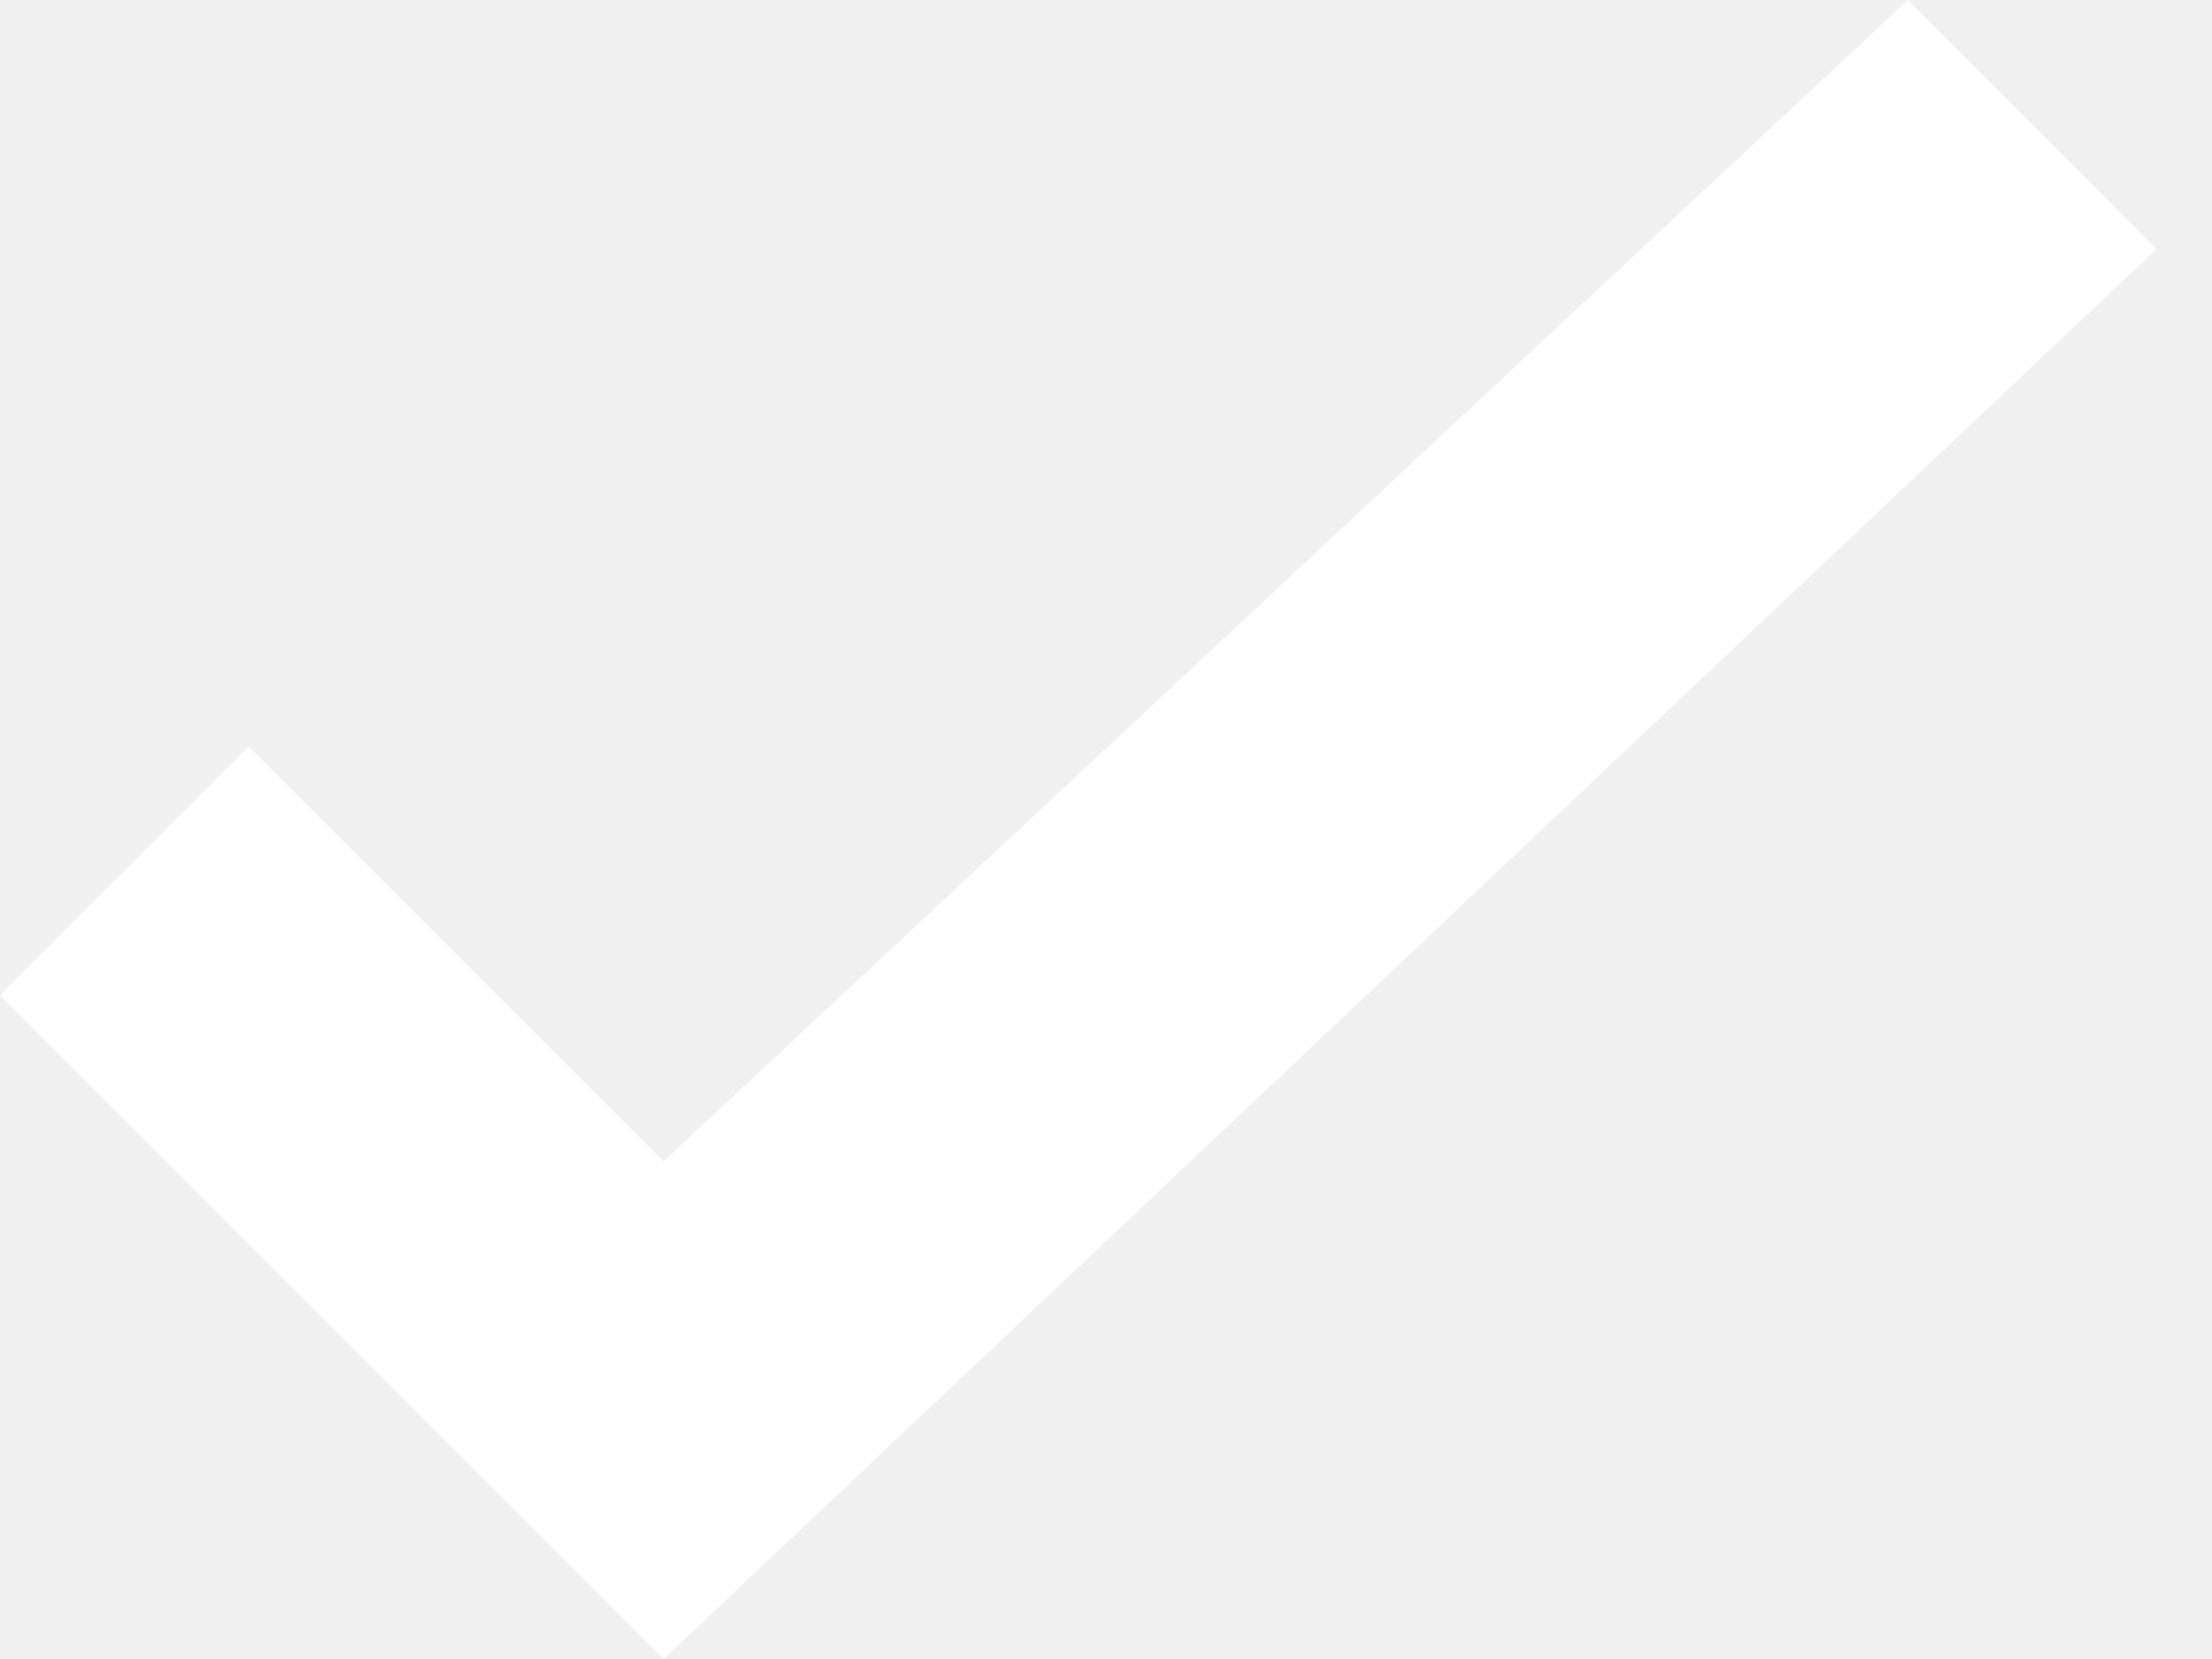
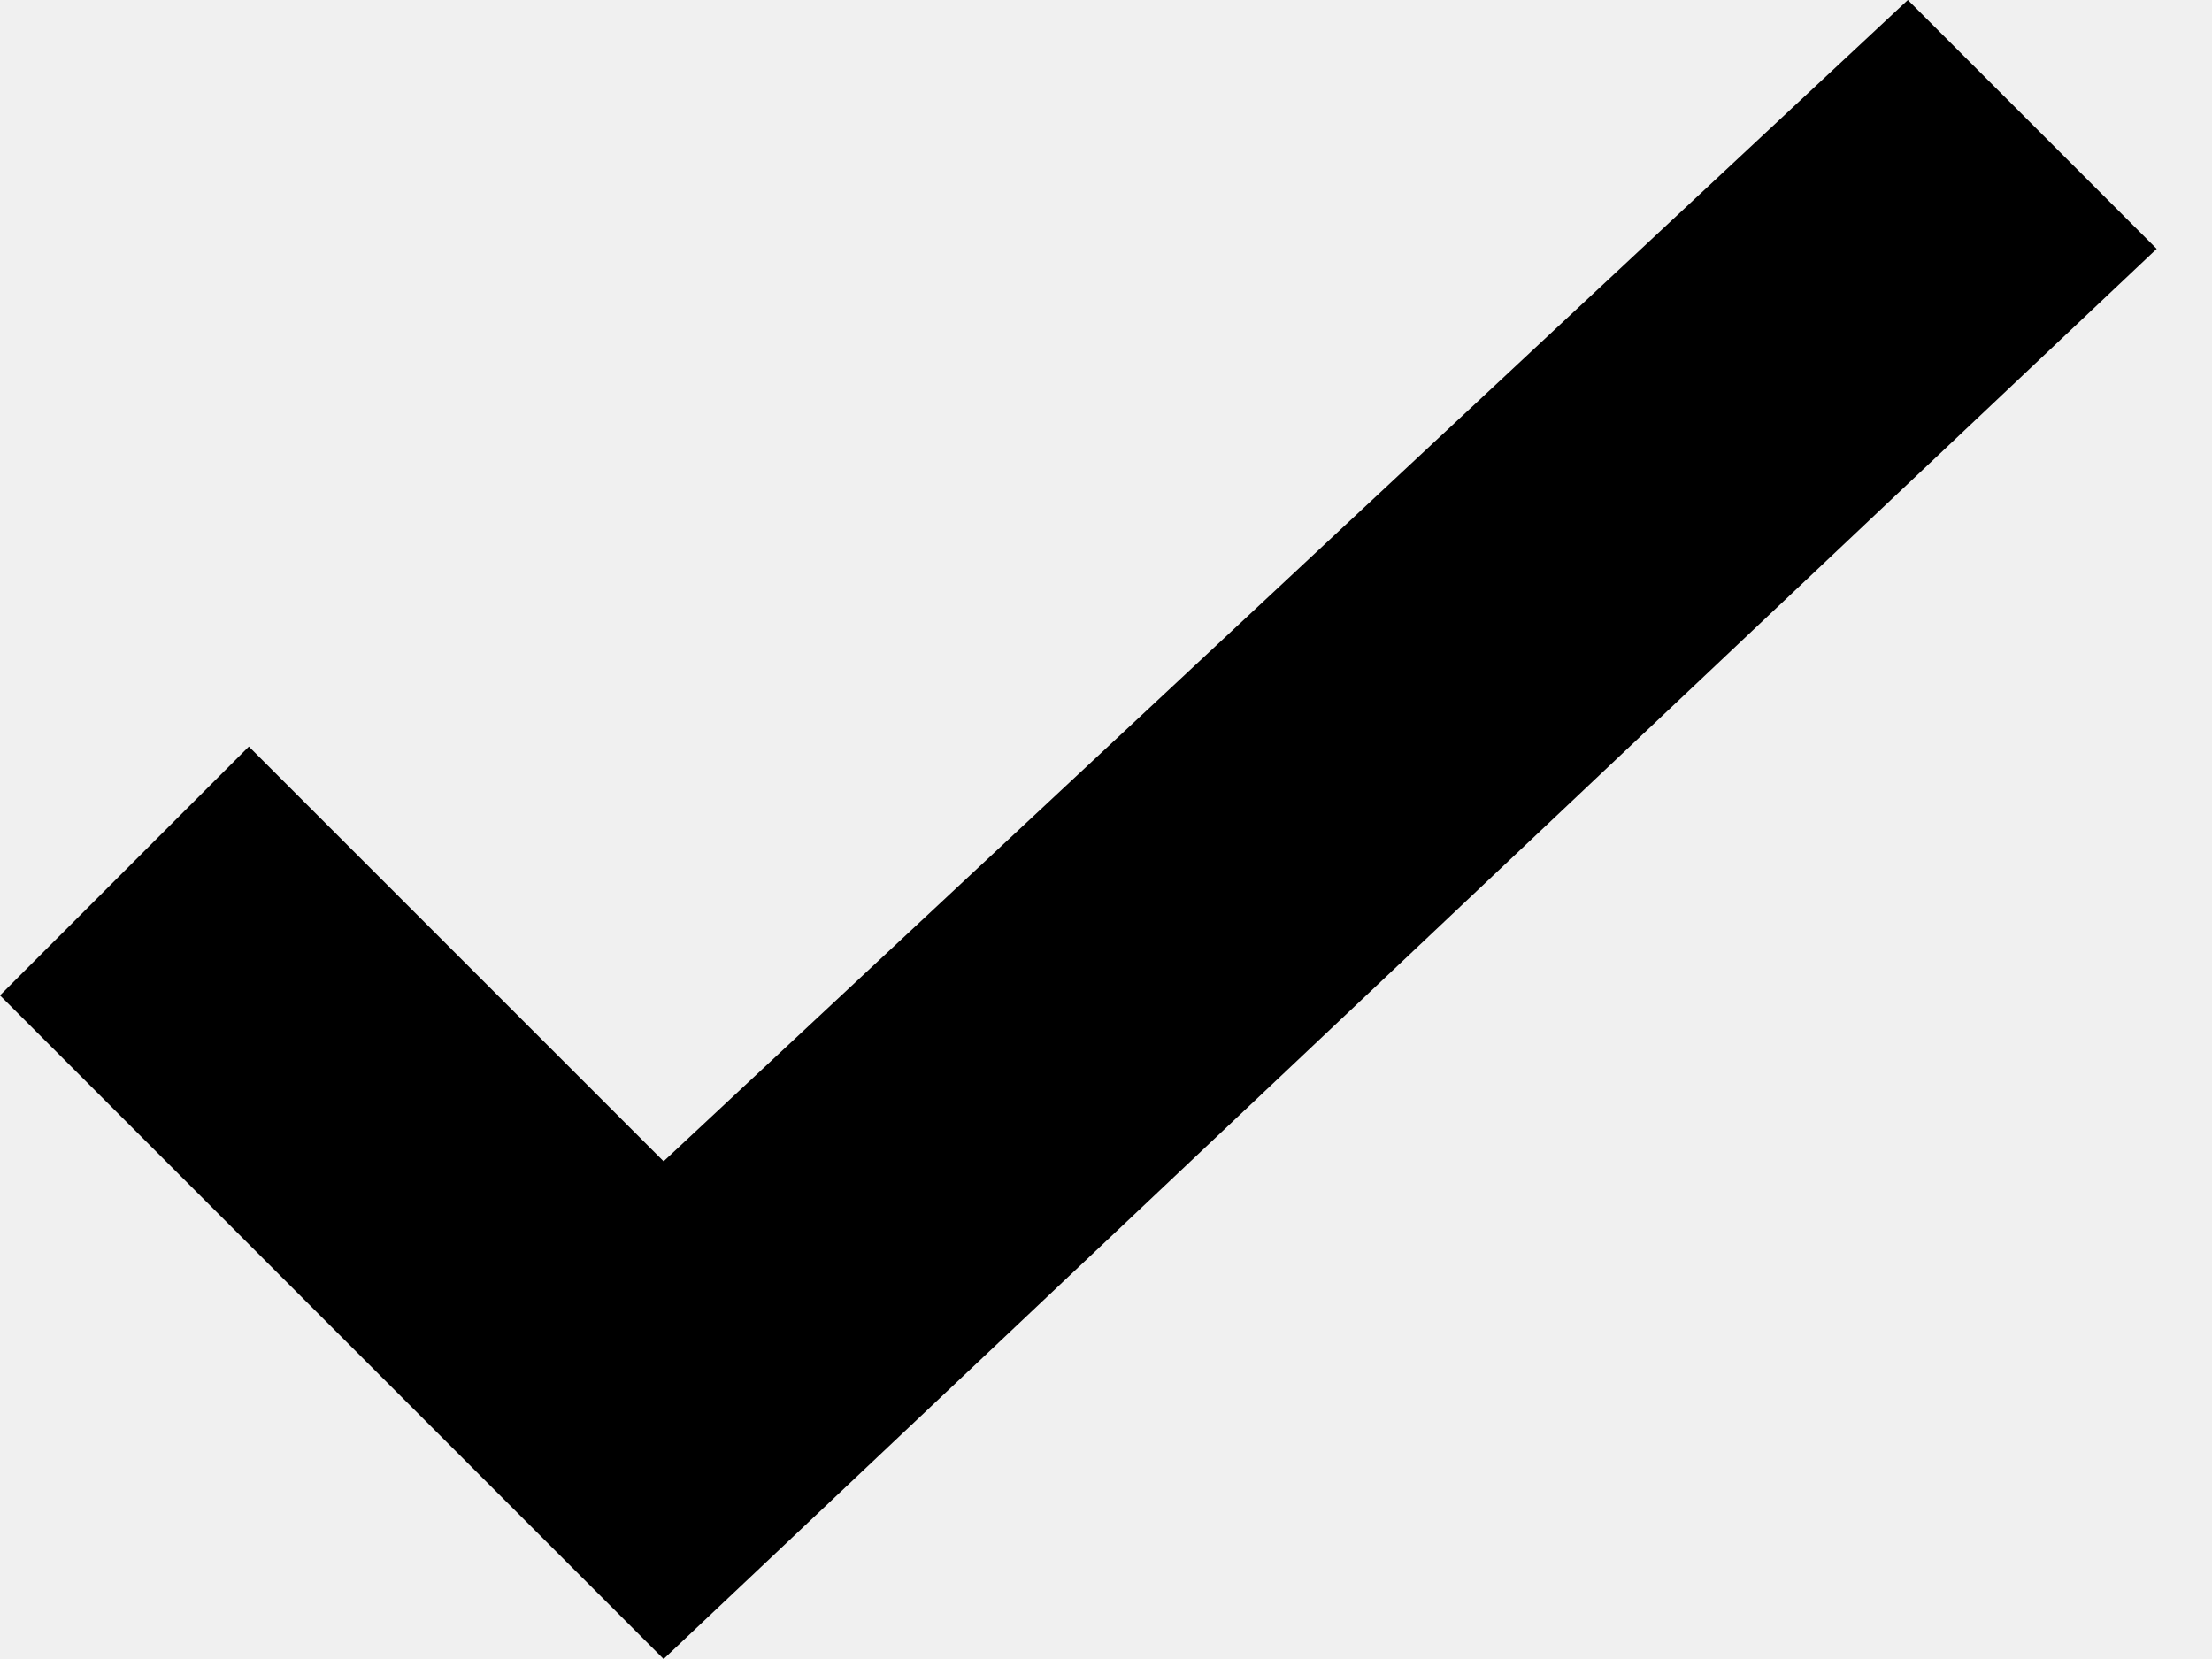
<svg xmlns="http://www.w3.org/2000/svg" width="16px" height="12px" viewBox="0 0 16 12" version="1.1">
-   <g id="Style-Guide-Form" stroke="none" stroke-width="1" fill="none" fill-rule="evenodd">
-     <g id="Form-10" transform="translate(-1027, -297)" fill="#FFFFFF">
-       <polygon id="Check-Copy-5" points="1028.8 302.4 1027 304.2 1031.8 309 1042.6 298.8 1040.8 297 1031.8 305.4" />
-     </g>
+   <g id="Form-10" transform="translate(-1027, -297)">
+     <polygon id="Check-Copy-5" points="1028.8 302.4 1027 304.2 1031.8 309 1042.6 298.8 1040.8 297 1031.8 305.4" />
  </g>
</svg>
